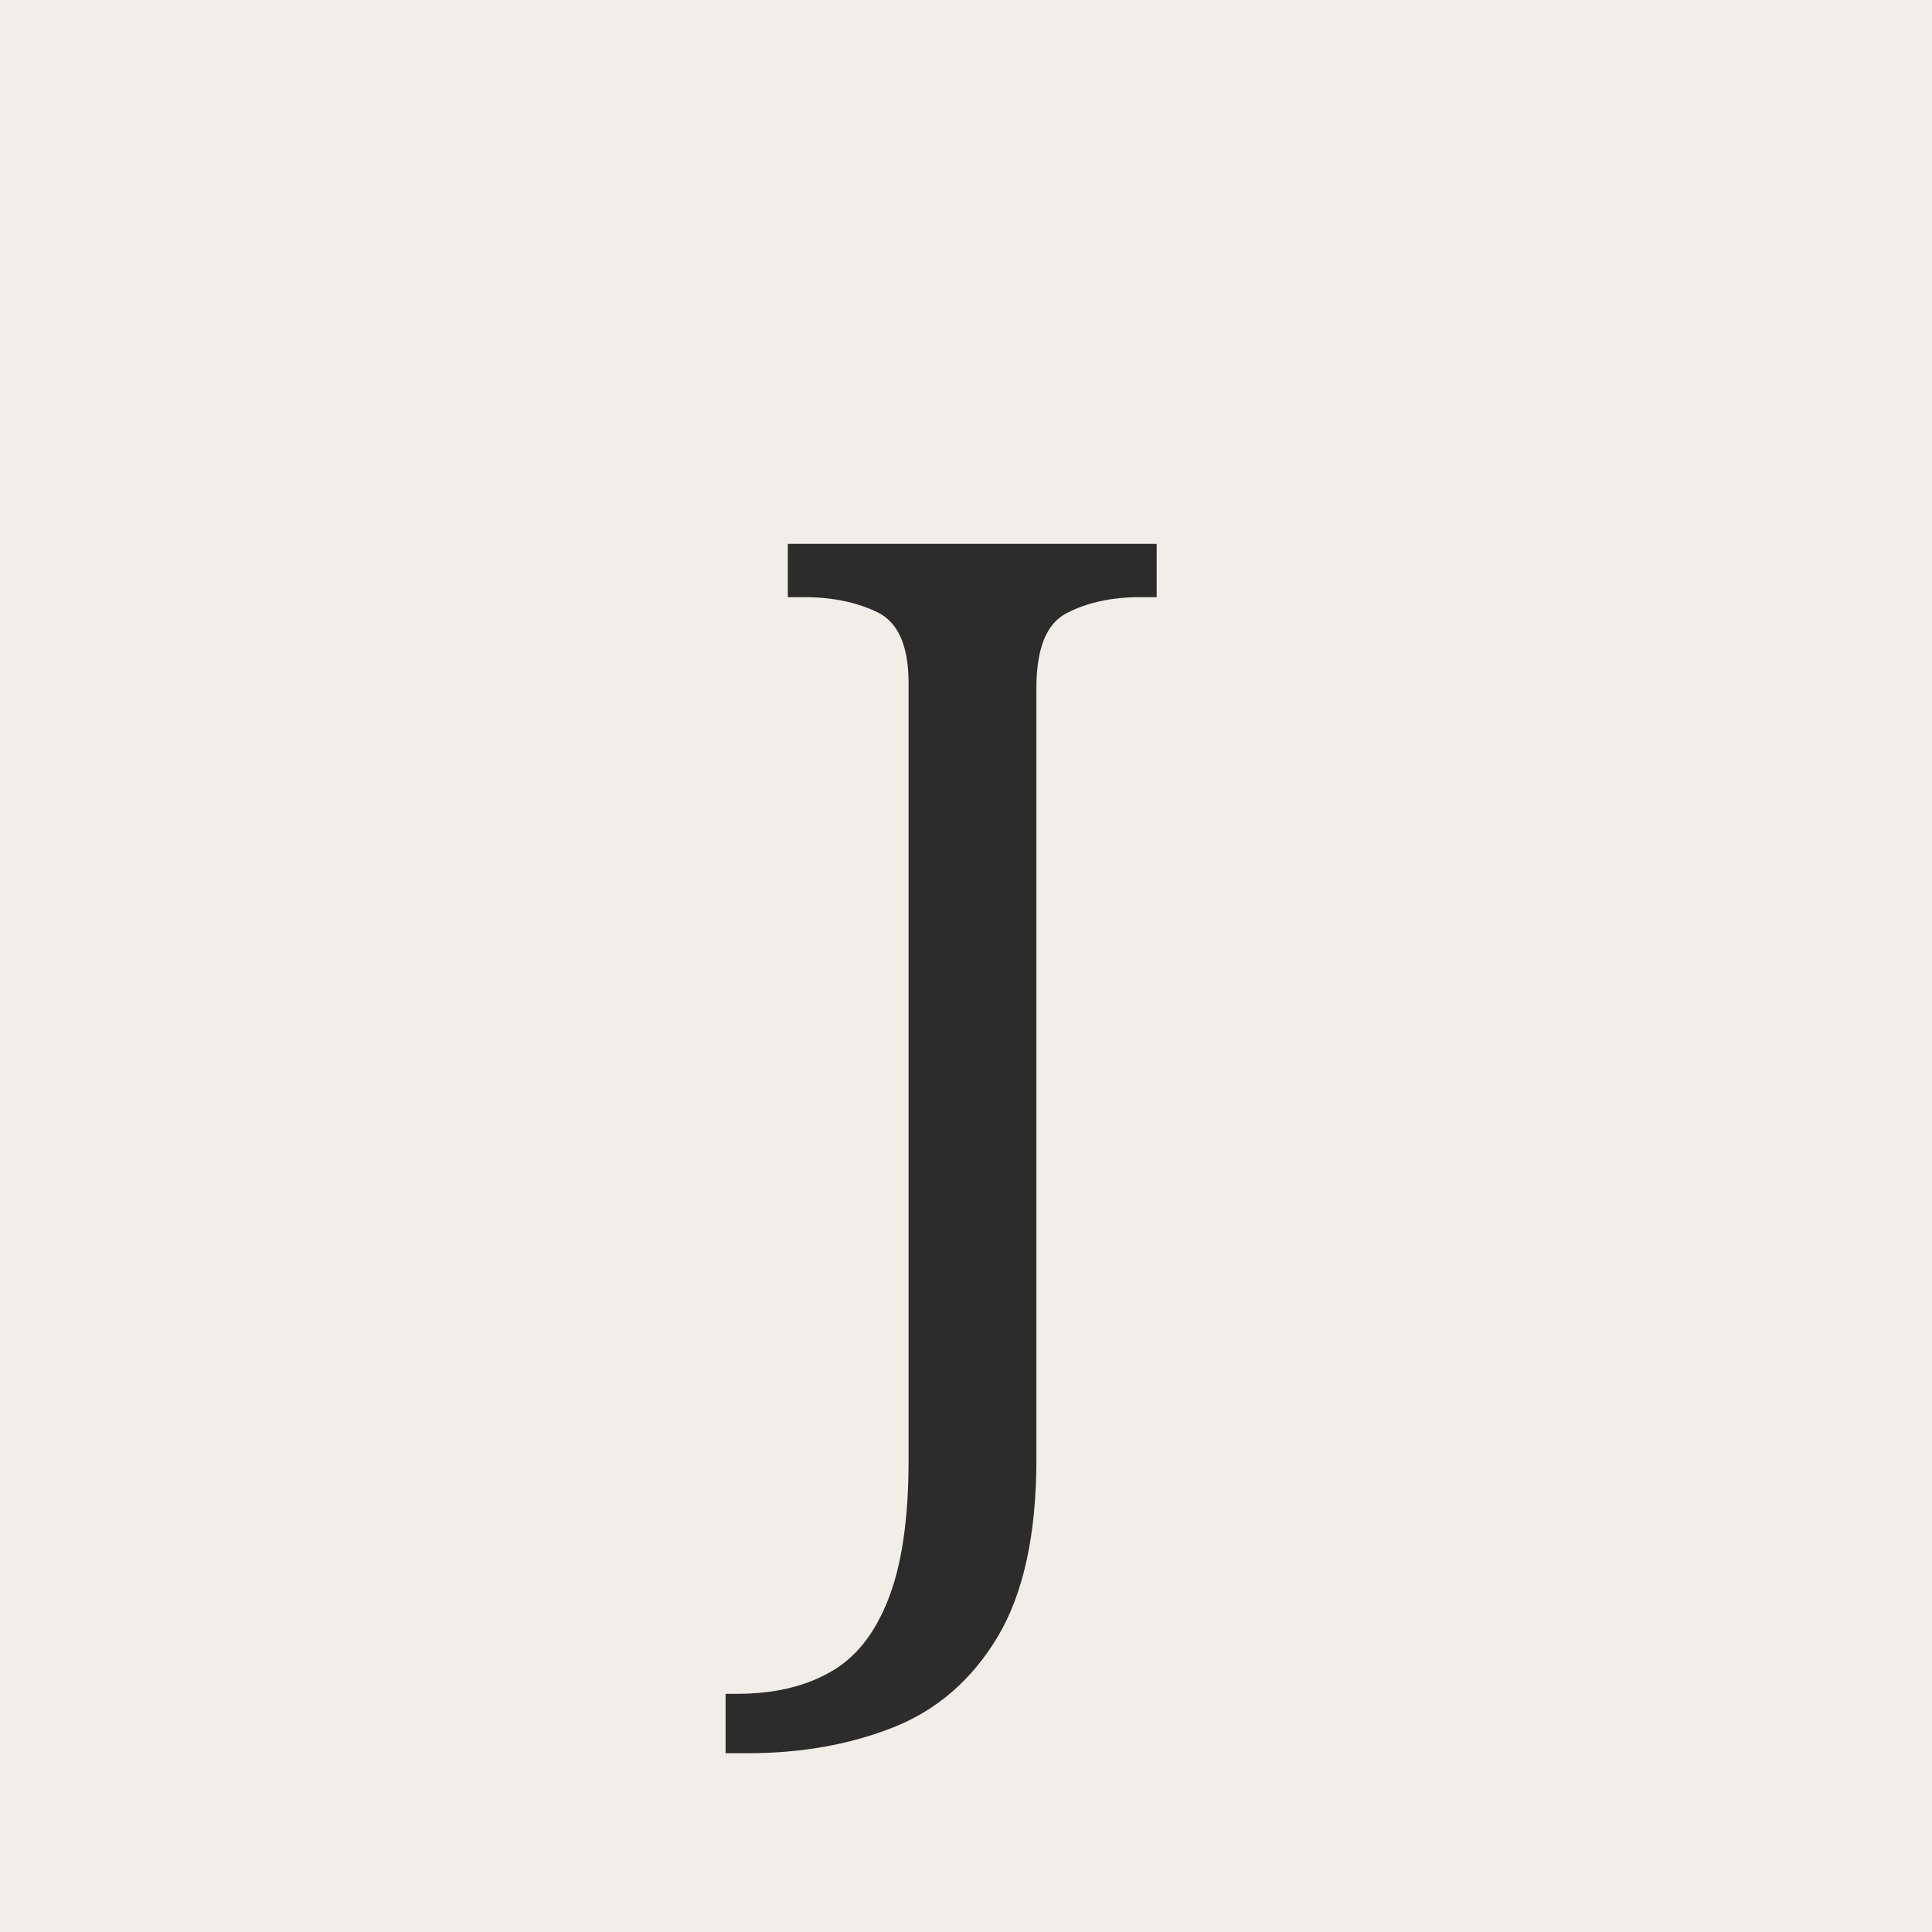
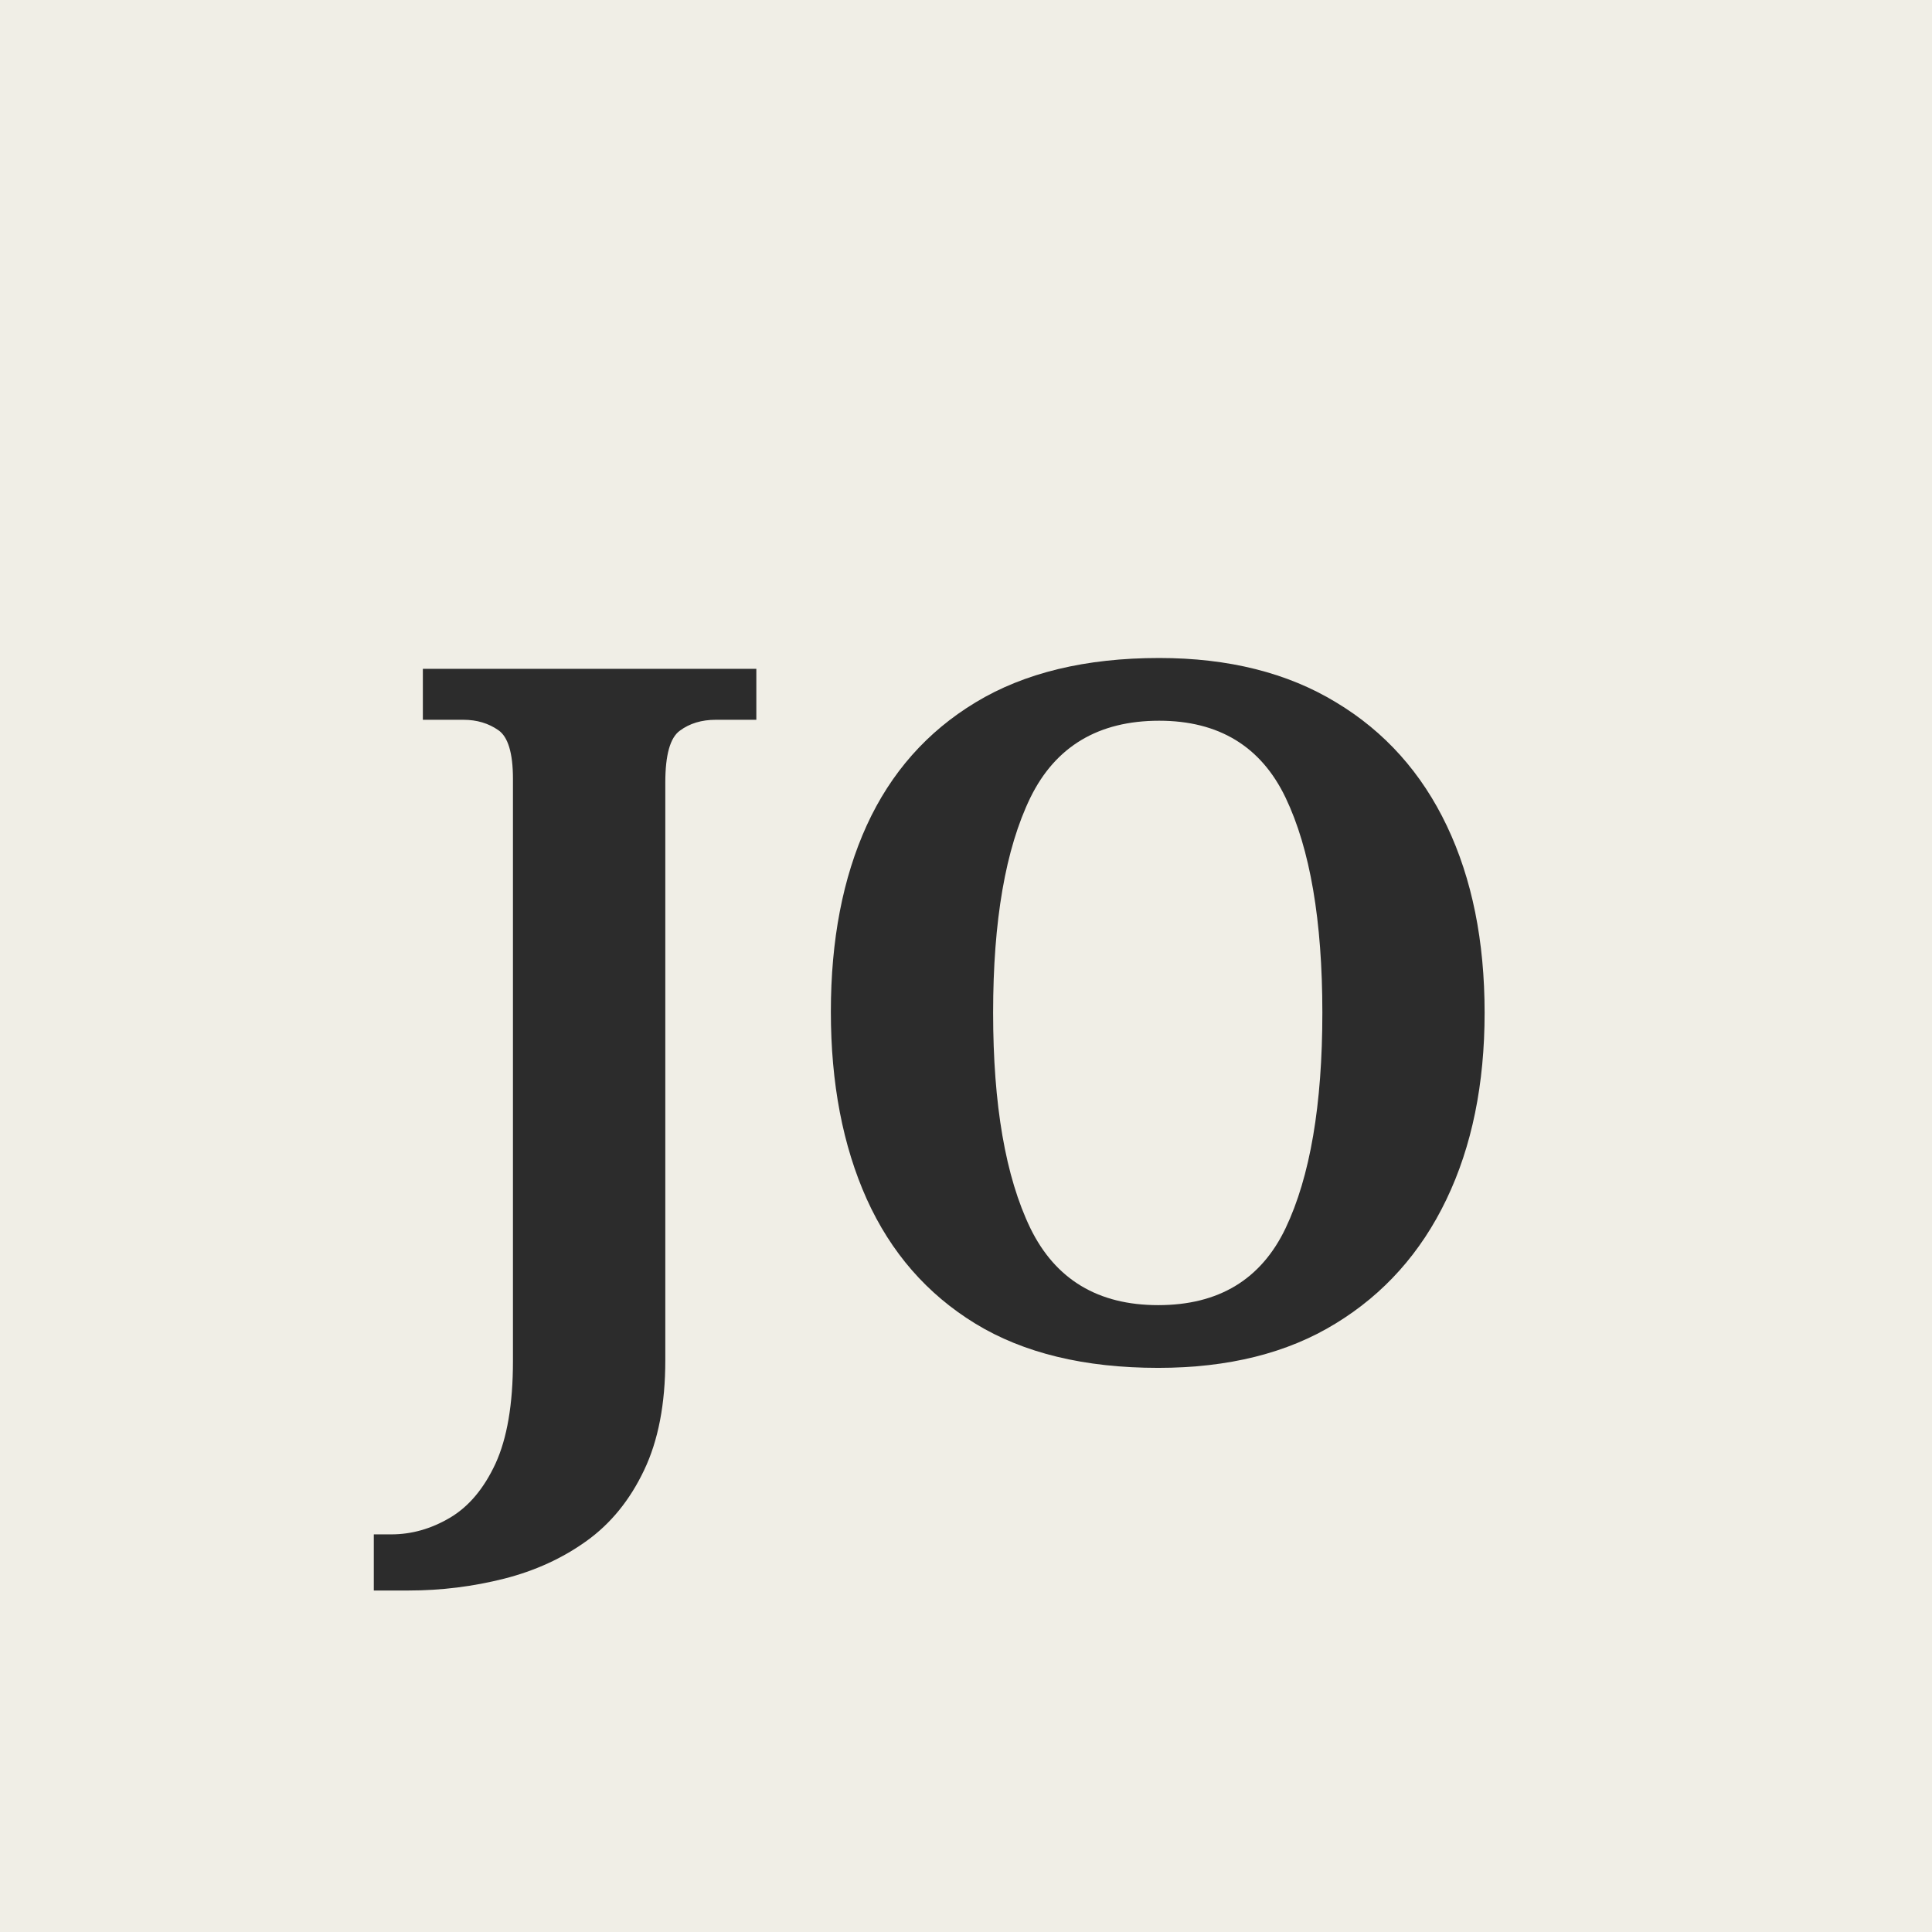
<svg xmlns="http://www.w3.org/2000/svg" width="64" height="64" viewBox="0 0 64 64" fill="none">
  <rect width="64" height="64" fill="#F0EEE6" />
-   <text x="32" y="48" font-family="Lora, serif" font-size="42" font-weight="500" text-anchor="middle" fill="#2c2c2c">J</text>
+   <text x="32" y="45" font-family="Lora, Georgia, serif" font-size="32" font-weight="600" text-anchor="middle" fill="#2c2c2c">JO</text>
</svg>
